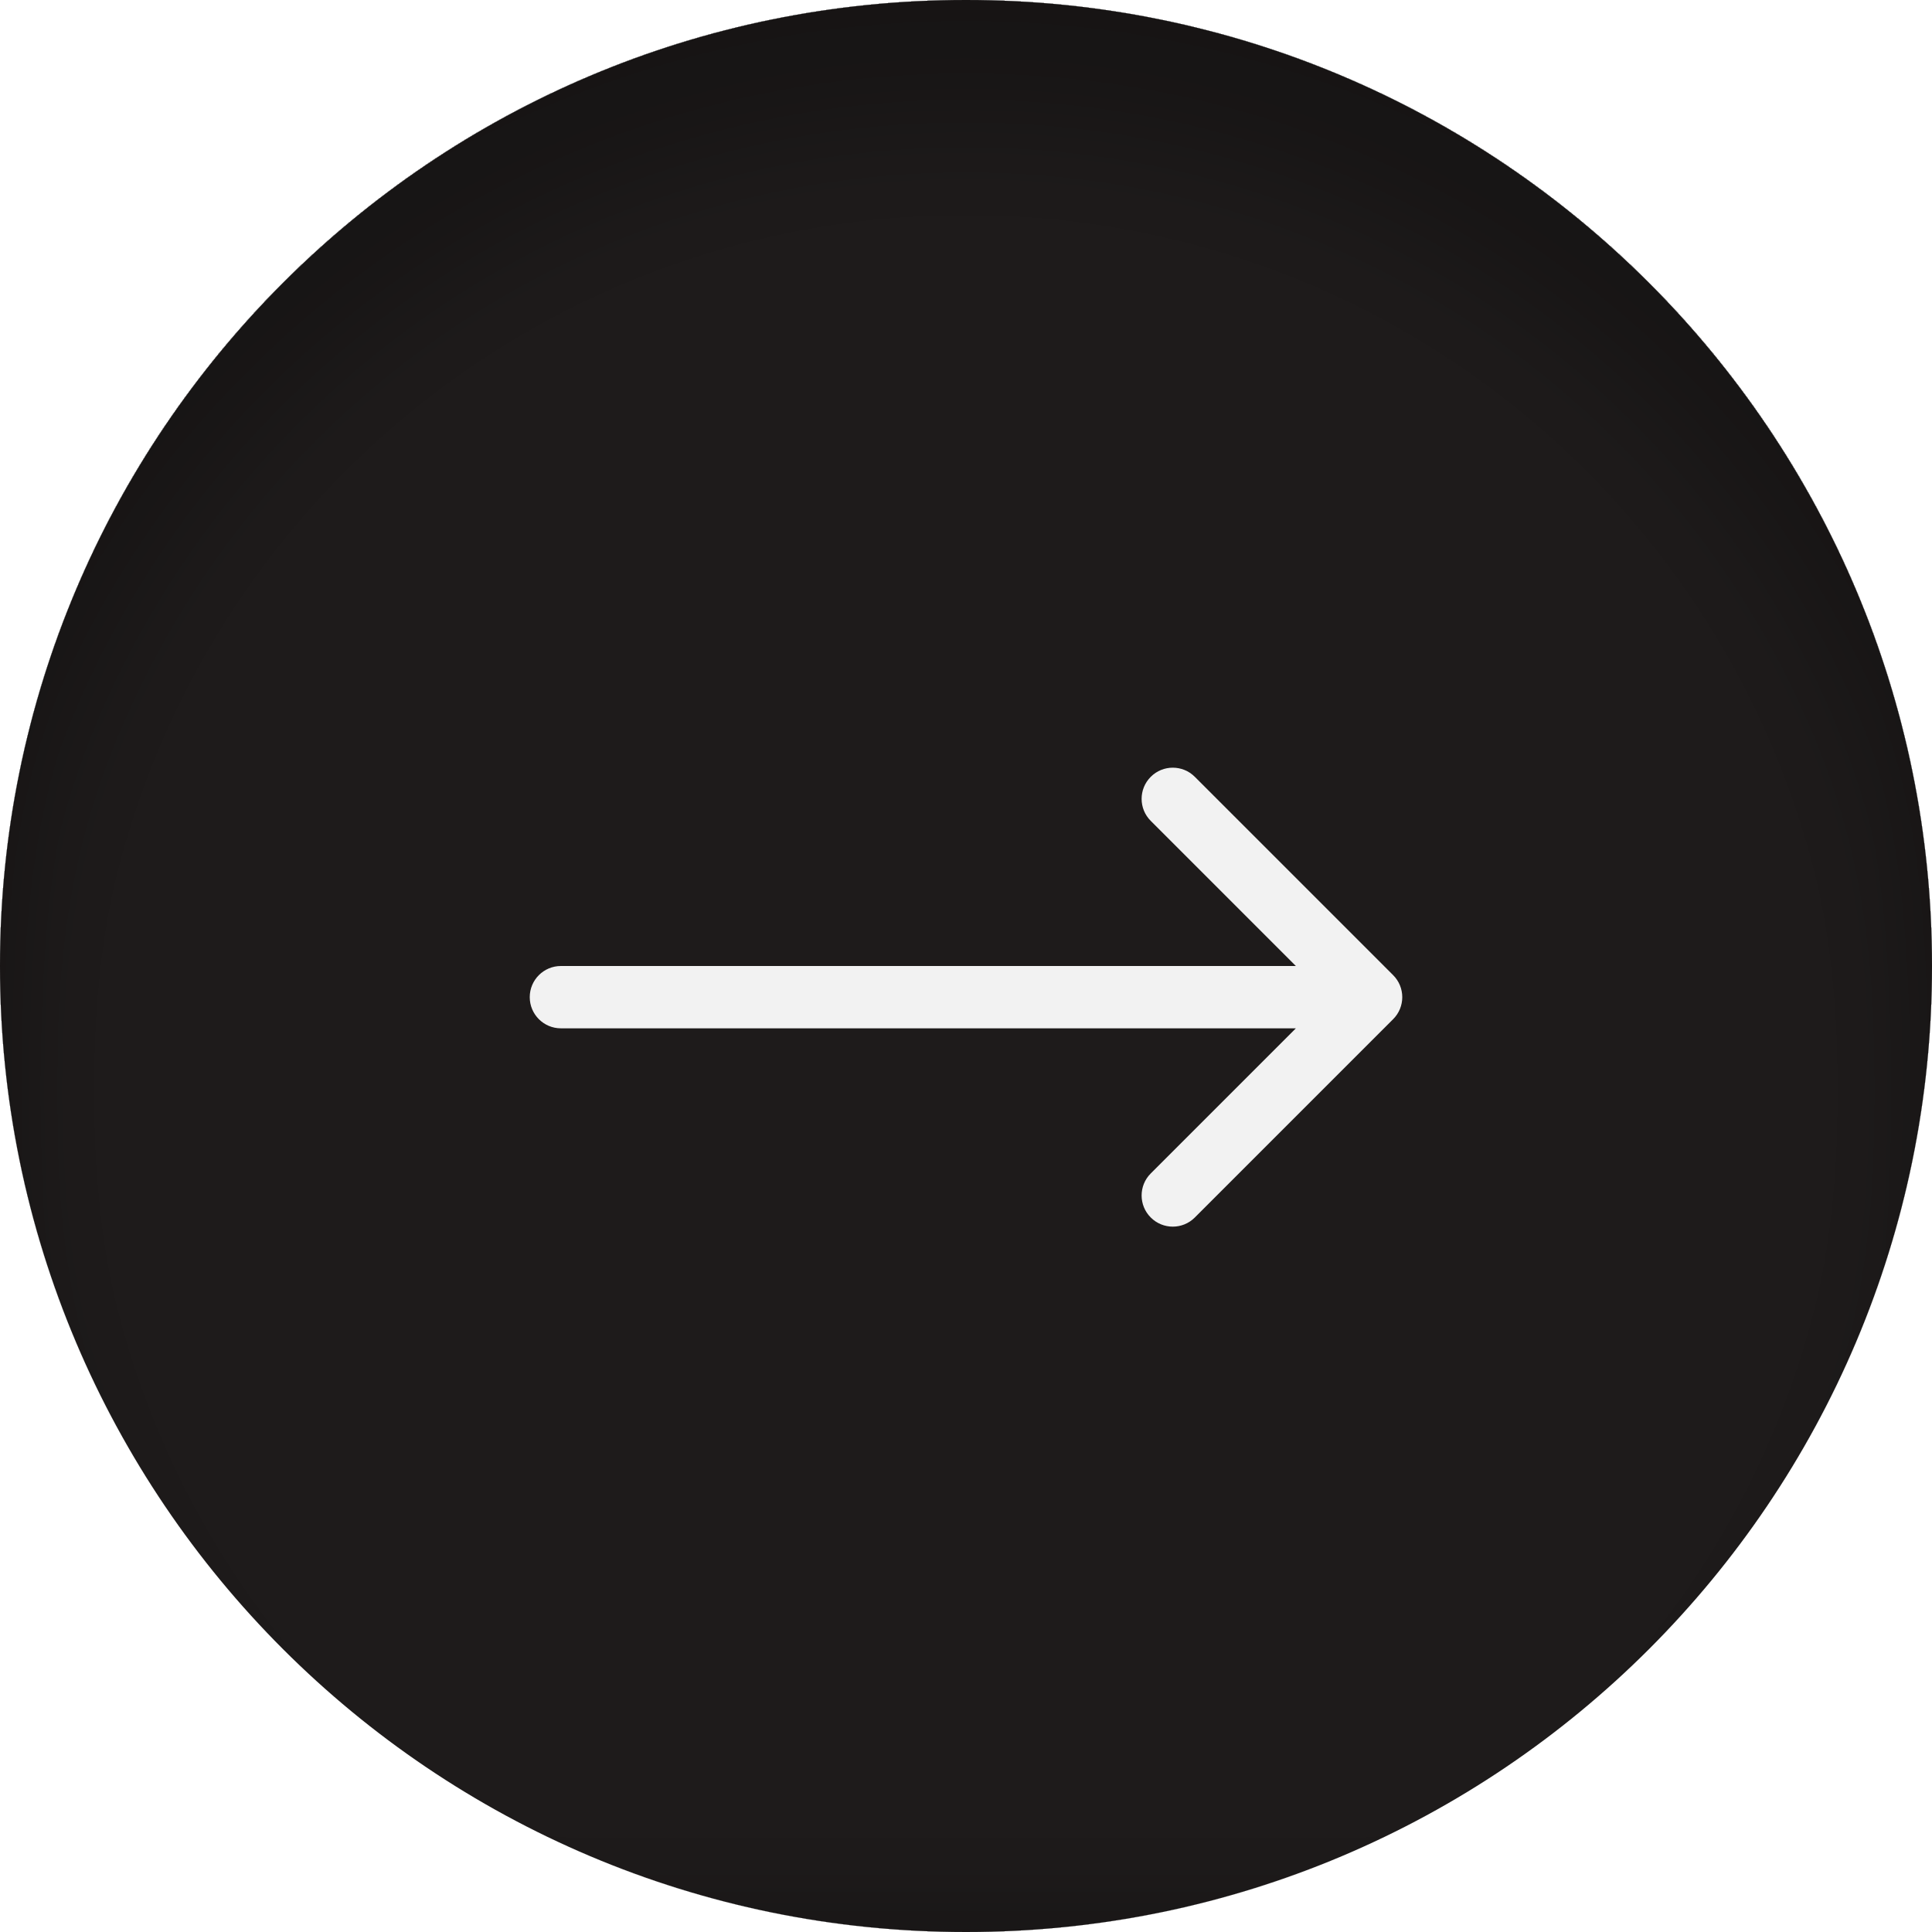
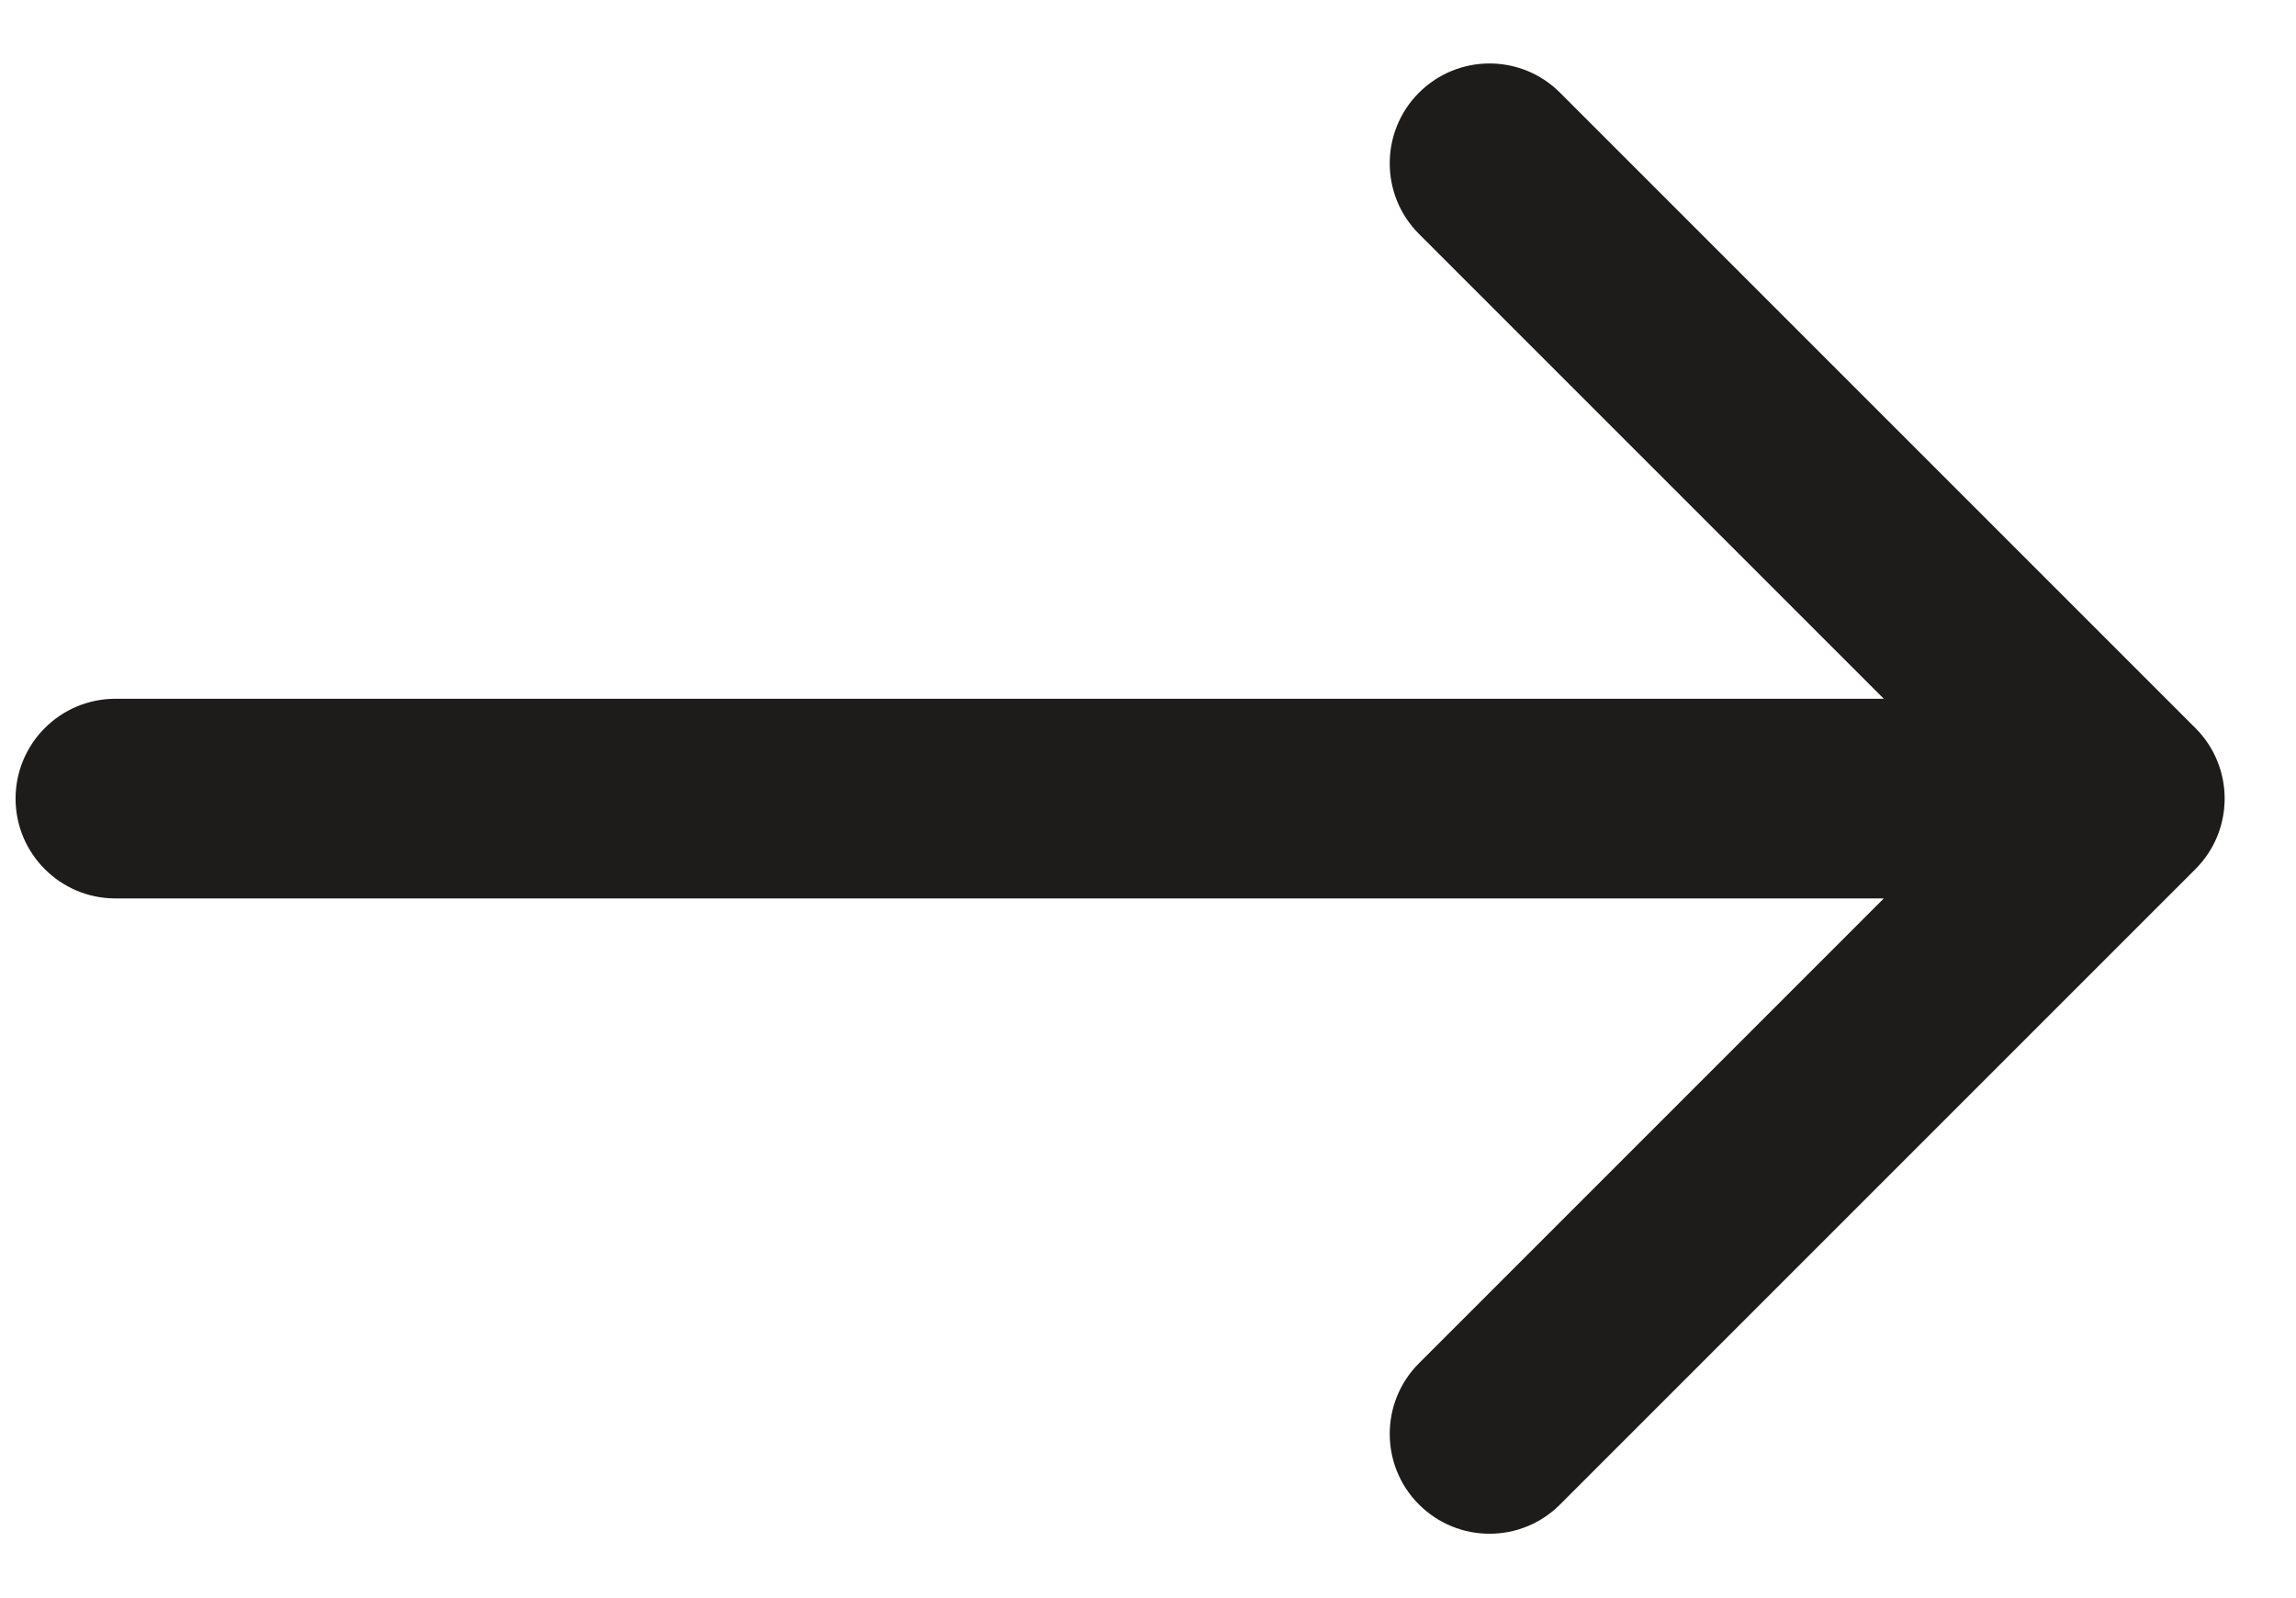
- <svg xmlns="http://www.w3.org/2000/svg" width="62" height="62" viewBox="0 0 62 62" fill="none">
-   <g filter="url(#filter0_i_482_1323)">
-     <circle cx="31" cy="31" r="31" fill="#1E1B1B" />
-   </g>
-   <path d="M18 31C17.448 31 17 31.448 17 32C17 32.552 17.448 33 18 33V31ZM44.707 32.707C45.098 32.317 45.098 31.683 44.707 31.293L38.343 24.929C37.953 24.538 37.319 24.538 36.929 24.929C36.538 25.32 36.538 25.953 36.929 26.343L42.586 32L36.929 37.657C36.538 38.047 36.538 38.681 36.929 39.071C37.319 39.462 37.953 39.462 38.343 39.071L44.707 32.707ZM18 33H44V31H18V33Z" fill="#F2F2F2" />
-   <defs>
-     <filter id="filter0_i_482_1323" x="0" y="0" width="62" height="66" filterUnits="userSpaceOnUse" color-interpolation-filters="sRGB">
-       <feFlood flood-opacity="0" result="BackgroundImageFix" />
-       <feBlend mode="normal" in="SourceGraphic" in2="BackgroundImageFix" result="shape" />
-       <feColorMatrix in="SourceAlpha" type="matrix" values="0 0 0 0 0 0 0 0 0 0 0 0 0 0 0 0 0 0 127 0" result="hardAlpha" />
-       <feOffset dy="4" />
-       <feGaussianBlur stdDeviation="2" />
-       <feComposite in2="hardAlpha" operator="arithmetic" k2="-1" k3="1" />
-       <feColorMatrix type="matrix" values="0 0 0 0 0 0 0 0 0 0 0 0 0 0 0 0 0 0 0.25 0" />
-       <feBlend mode="normal" in2="shape" result="effect1_innerShadow_482_1323" />
-     </filter>
-   </defs>
+ <svg xmlns="http://www.w3.org/2000/svg" width="23" height="16" viewBox="0 0 23 16" fill="none">
+   <path d="M21.992 8.707C22.383 8.317 22.383 7.683 21.992 7.293L15.628 0.929C15.238 0.538 14.605 0.538 14.214 0.929C13.824 1.319 13.824 1.953 14.214 2.343L19.871 8L14.214 13.657C13.824 14.047 13.824 14.681 14.214 15.071C14.605 15.462 15.238 15.462 15.628 15.071L21.992 8.707ZM1.156 7C0.604 7 0.156 7.448 0.156 8C0.156 8.552 0.604 9 1.156 9L1.156 7ZM21.285 7L1.156 7L1.156 9L21.285 9L21.285 7Z" fill="#1E1B1B" />
</svg>
